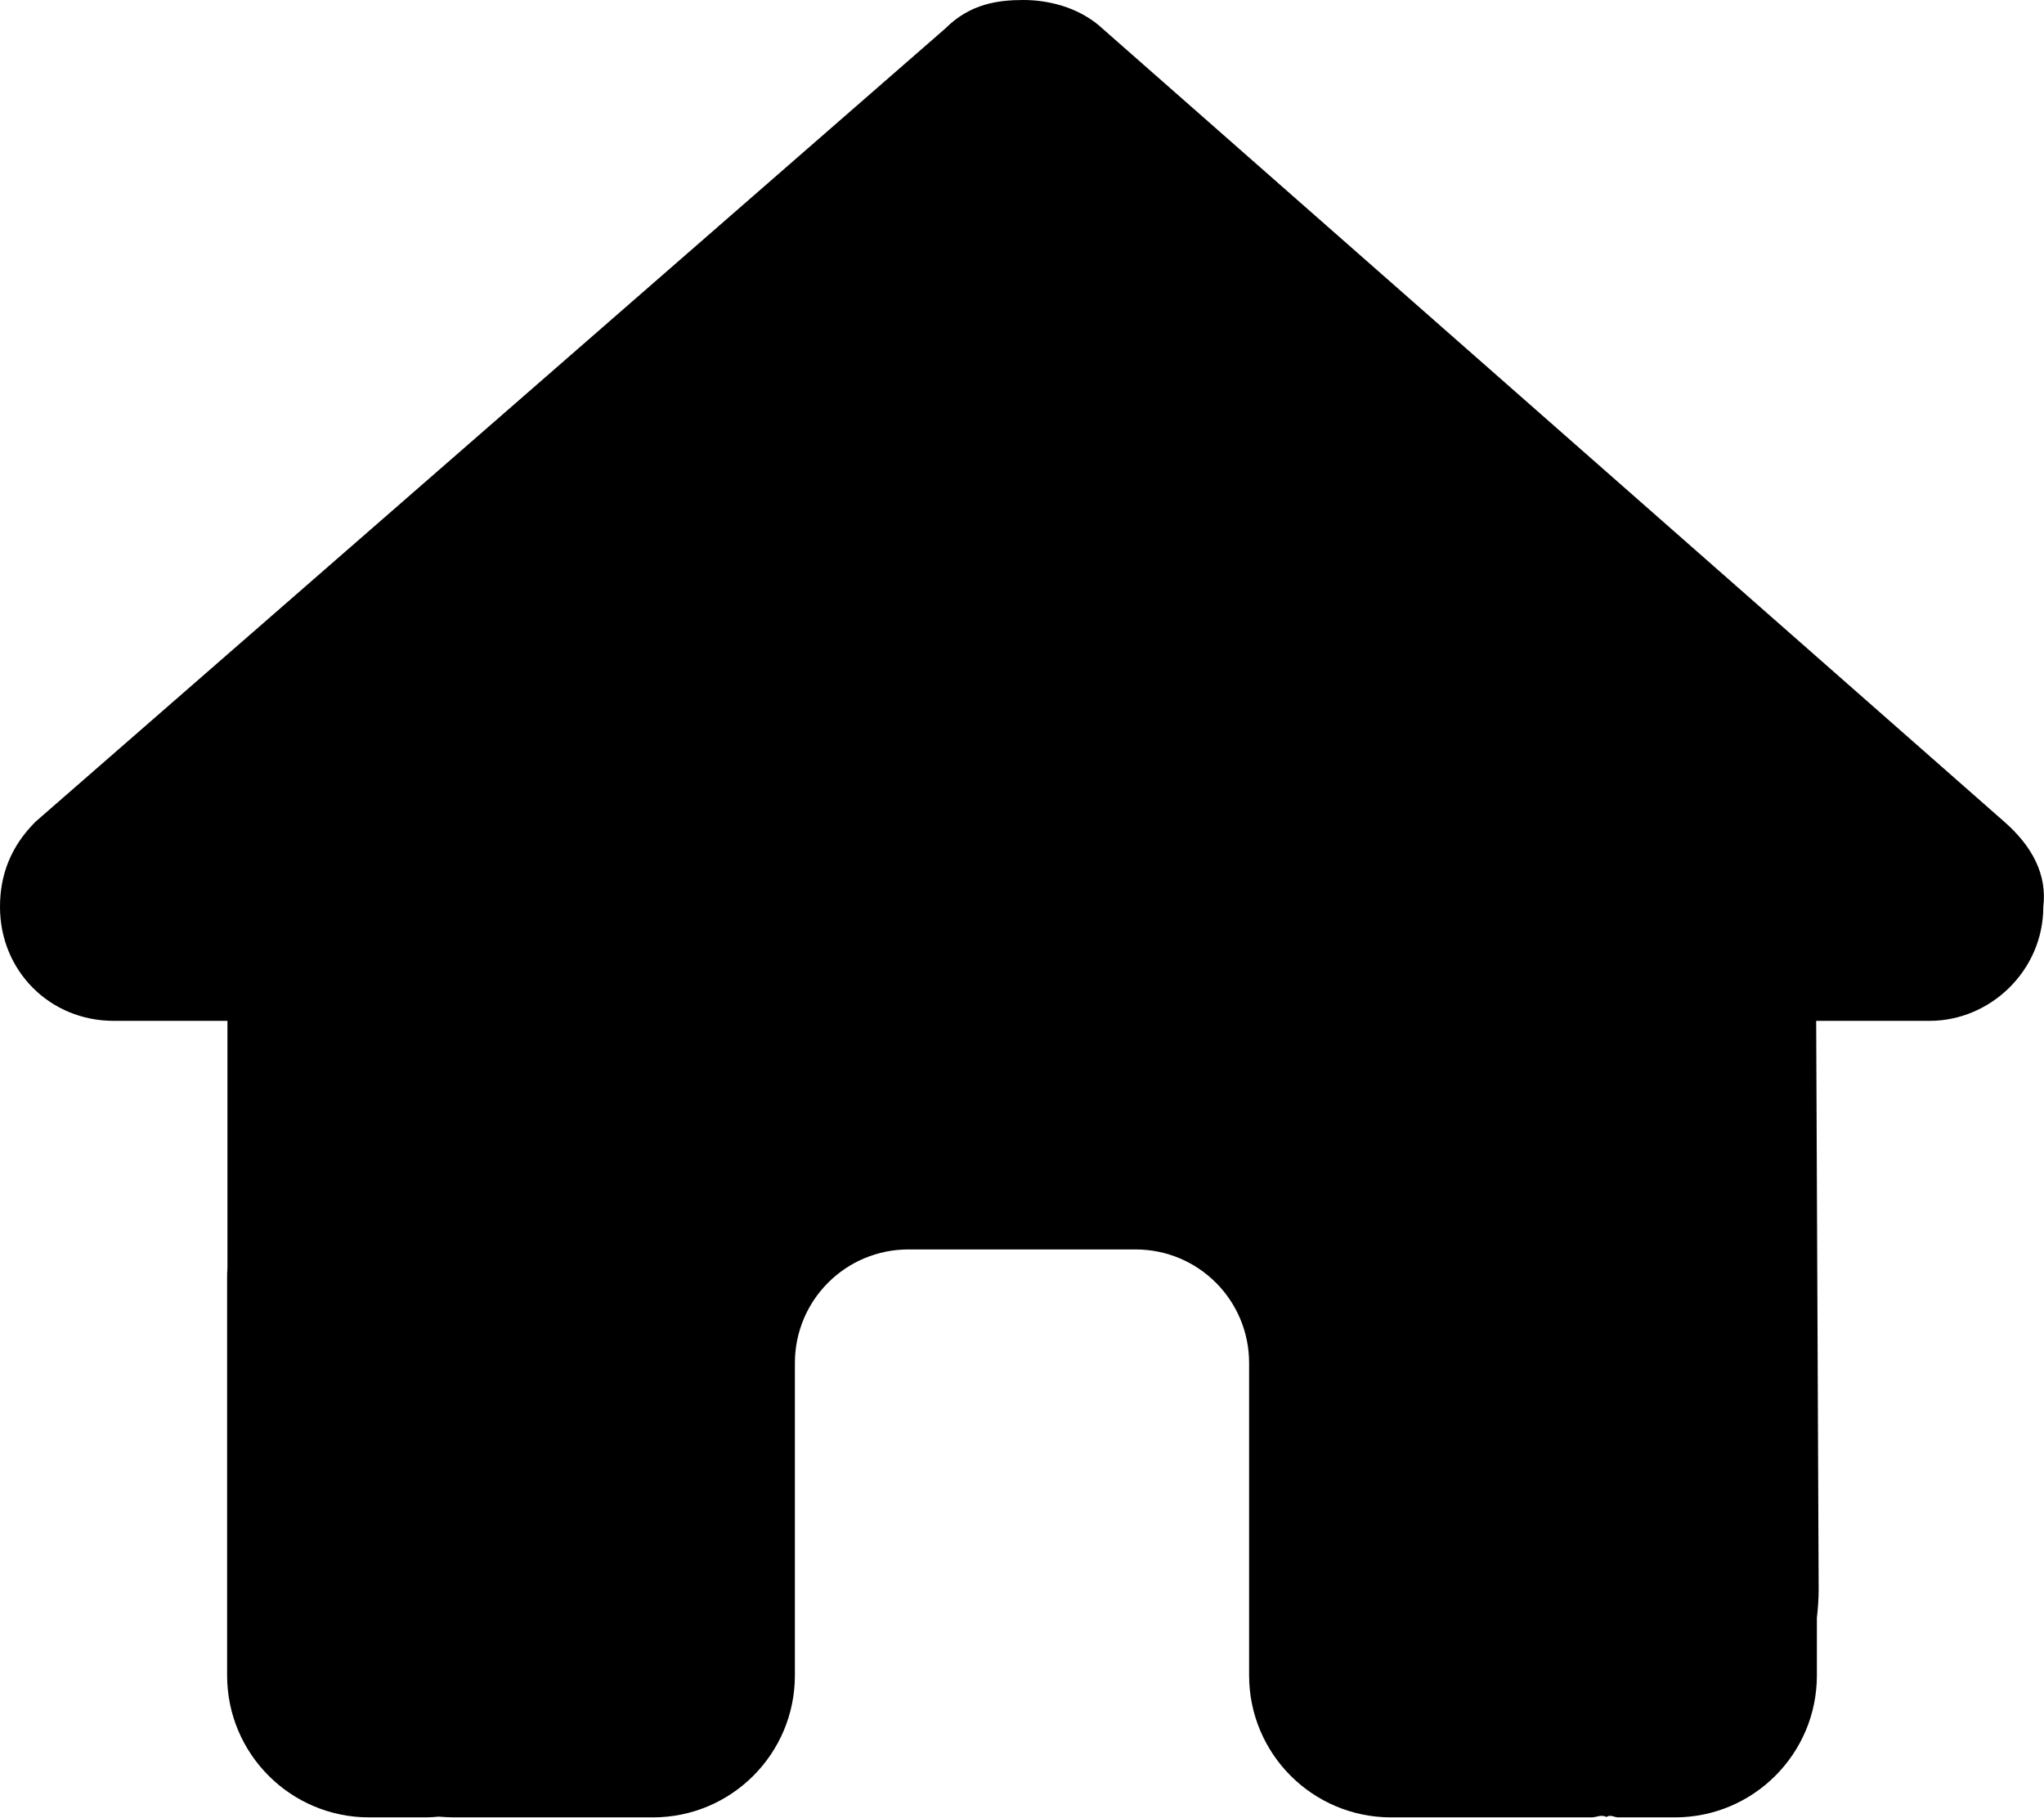
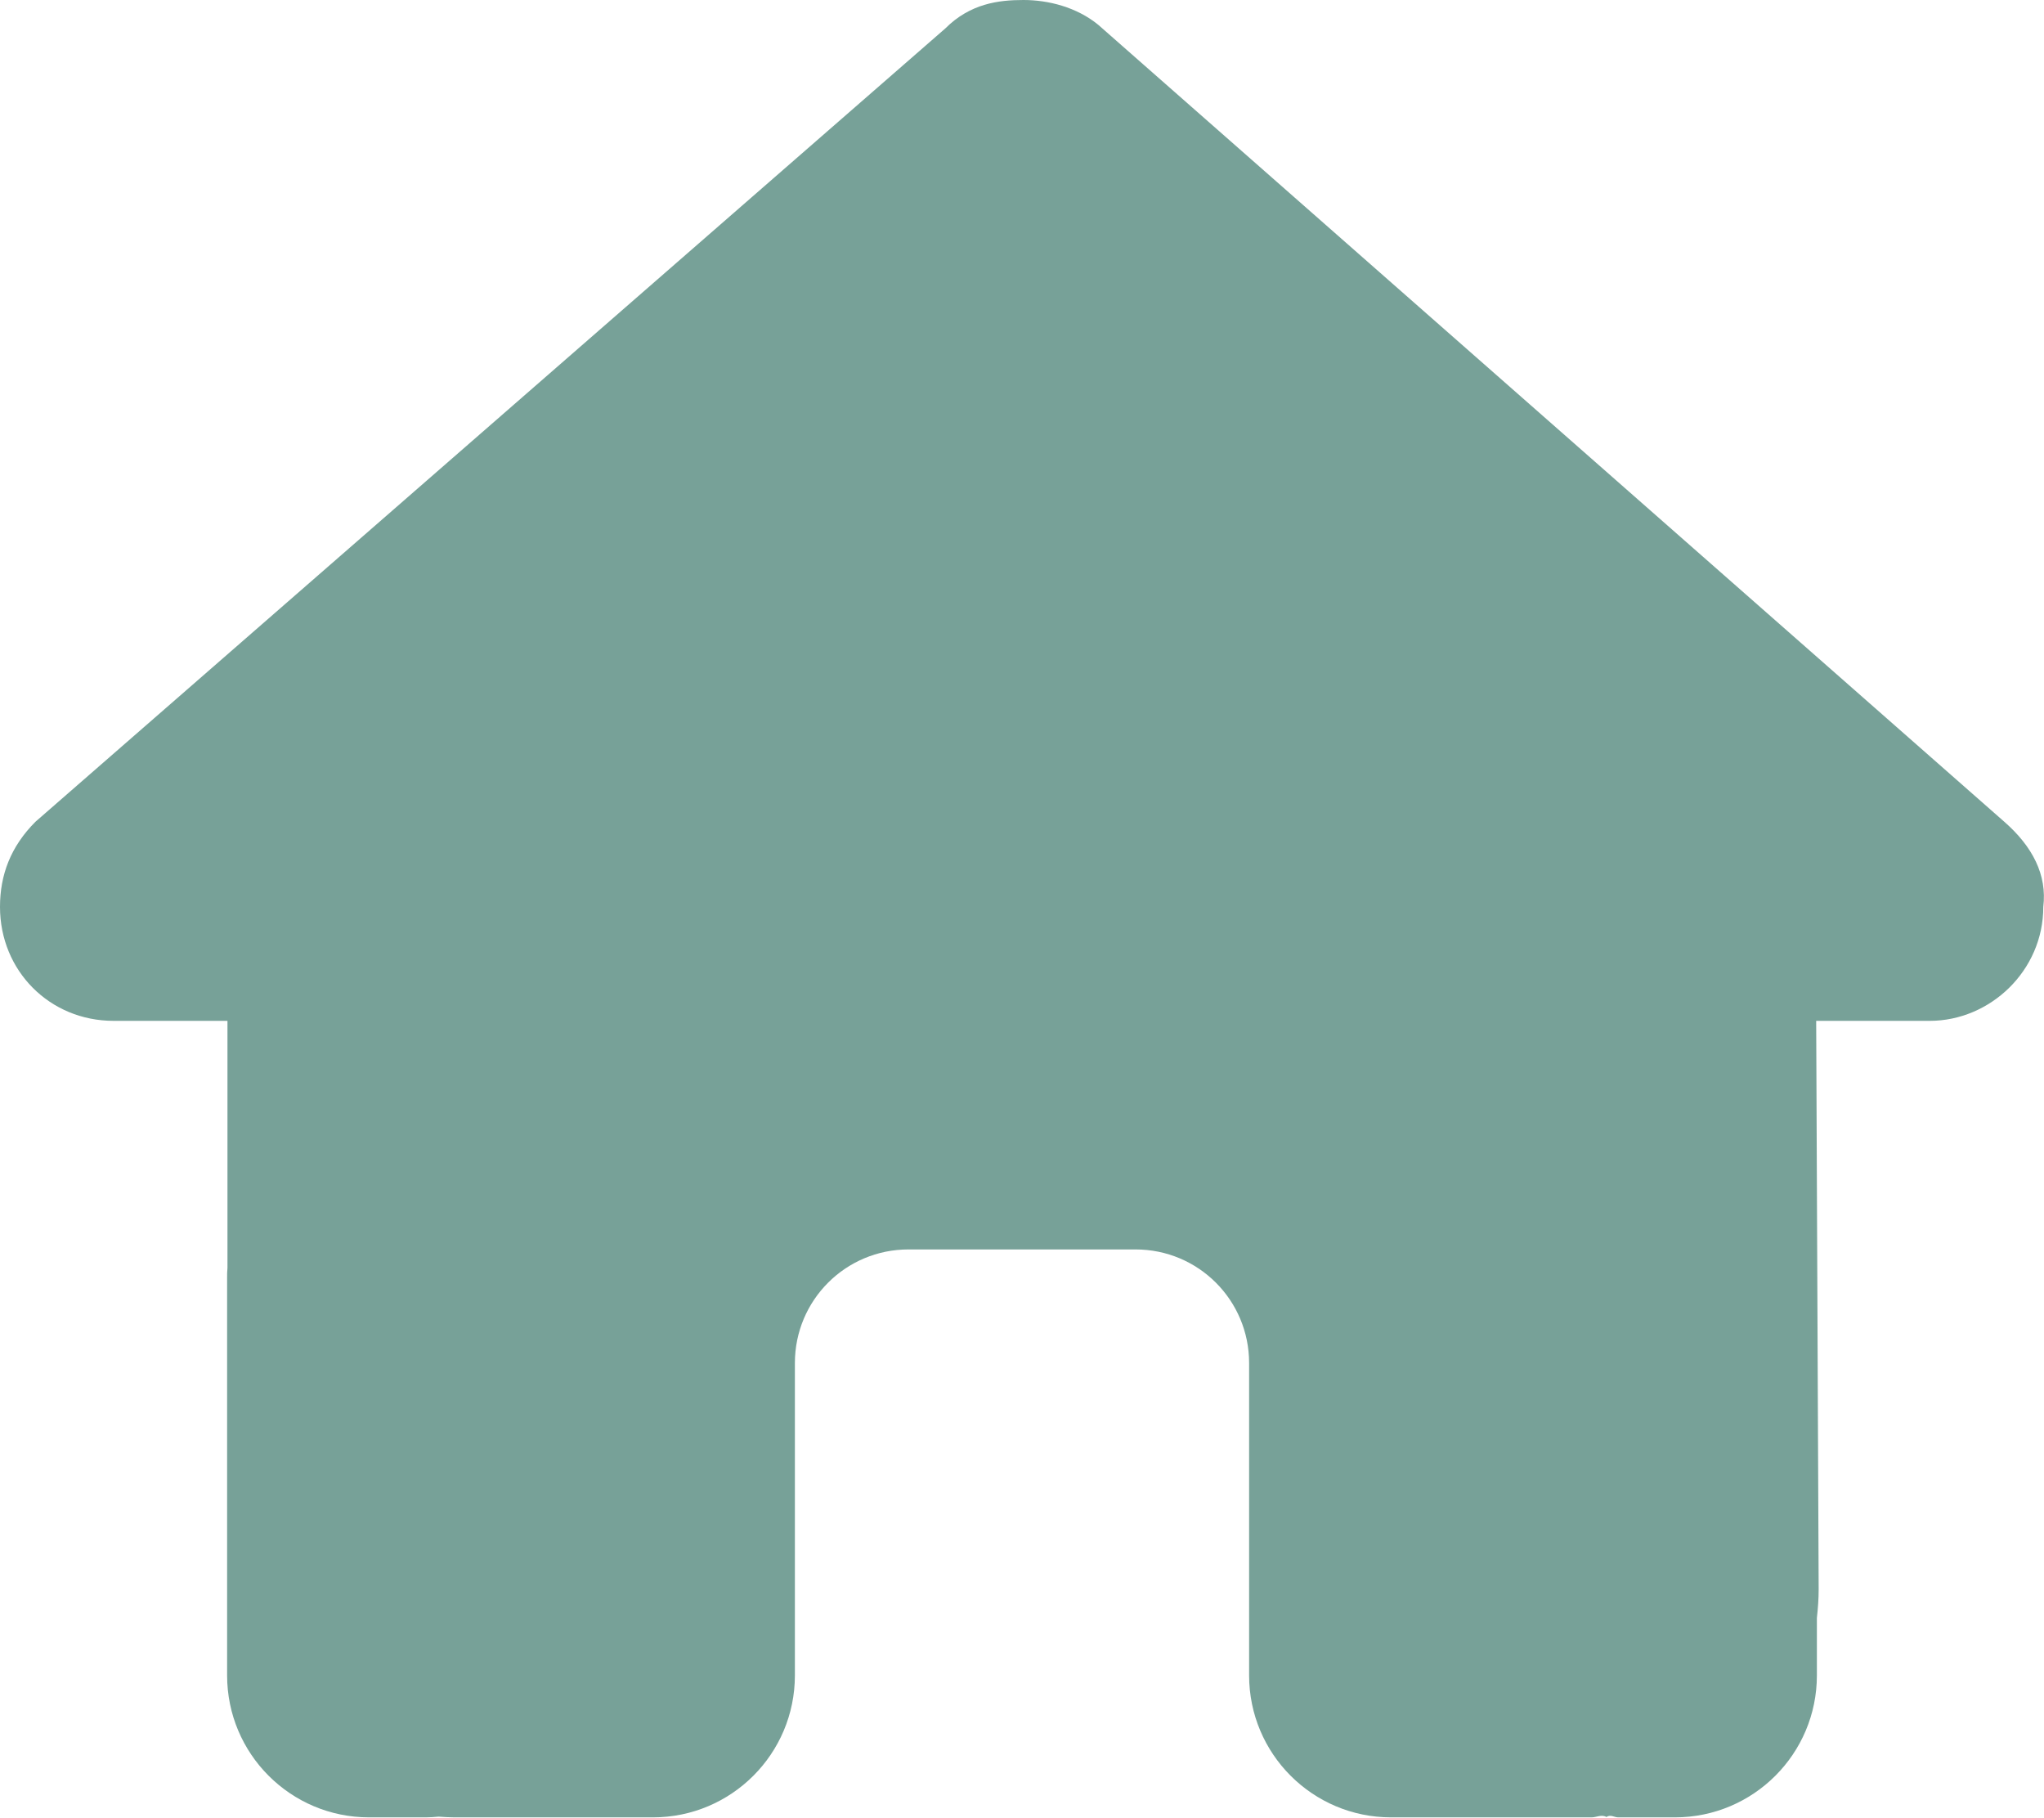
- <svg xmlns="http://www.w3.org/2000/svg" aria-hidden="true" focusable="false" data-prefix="fas" data-icon="house" class="svg-inline--fa fa-house" role="img" viewBox="0 0 576 512">
-   <path fill="currentColor" d="M575.8 255.5C575.8 273.5 560.8 287.6 543.8 287.6H511.8L512.5 447.7C512.5 450.5 512.3 453.1 512 455.8V472C512 494.1 494.1 512 472 512H456C454.9 512 453.8 511.1 452.7 511.9C451.3 511.1 449.9 512 448.5 512H392C369.9 512 352 494.1 352 472V384C352 366.3 337.7 352 320 352H256C238.3 352 224 366.3 224 384V472C224 494.1 206.1 512 184 512H128.1C126.6 512 125.1 511.9 123.6 511.8C122.4 511.9 121.2 512 120 512H104C81.91 512 64 494.1 64 472V360C64 359.1 64.03 358.1 64.09 357.2V287.6H32.05C14.02 287.6 0 273.5 0 255.5C0 246.5 3.004 238.5 10.01 231.5L266.4 8.016C273.4 1.002 281.4 0 288.4 0C295.4 0 303.4 2.004 309.5 7.014L564.8 231.5C572.8 238.5 576.9 246.5 575.8 255.5L575.8 255.5z" />
+ <svg xmlns="http://www.w3.org/2000/svg" version="1.1" id="Layer_1" focusable="false" x="0px" y="0px" viewBox="0 0 576 512" style="enable-background:new 0 0 576 512;" xml:space="preserve">
+   <style type="text/css">
+ 	.st0{fill:#77A198;}
+ </style>
+   <path class="st0" d="M575.8,255.5c0,18-15,32.1-32,32.1h-32l0.7,160.1c0,2.8-0.2,5.4-0.5,8.1V472c0,22.1-17.9,40-40,40h-16  c-1.1,0-2.2-0.9-3.3-0.1c-1.4-0.8-2.8,0.1-4.2,0.1H392c-22.1,0-40-17.9-40-40v-88c0-17.7-14.3-32-32-32h-64c-17.7,0-32,14.3-32,32  v88c0,22.1-17.9,40-40,40h-55.9c-1.5,0-3-0.1-4.5-0.2c-1.2,0.1-2.4,0.2-3.6,0.2h-16c-22.1,0-40-17.9-40-40V360c0-0.9,0-1.9,0.1-2.8  v-69.6H32c-18,0-32-14.1-32-32.1c0-9,3-17,10-24L266.4,8c7-7,15-8,22-8s15,2,21.1,7l255.3,224.5  C572.8,238.5,576.9,246.5,575.8,255.5L575.8,255.5z" />
</svg>
